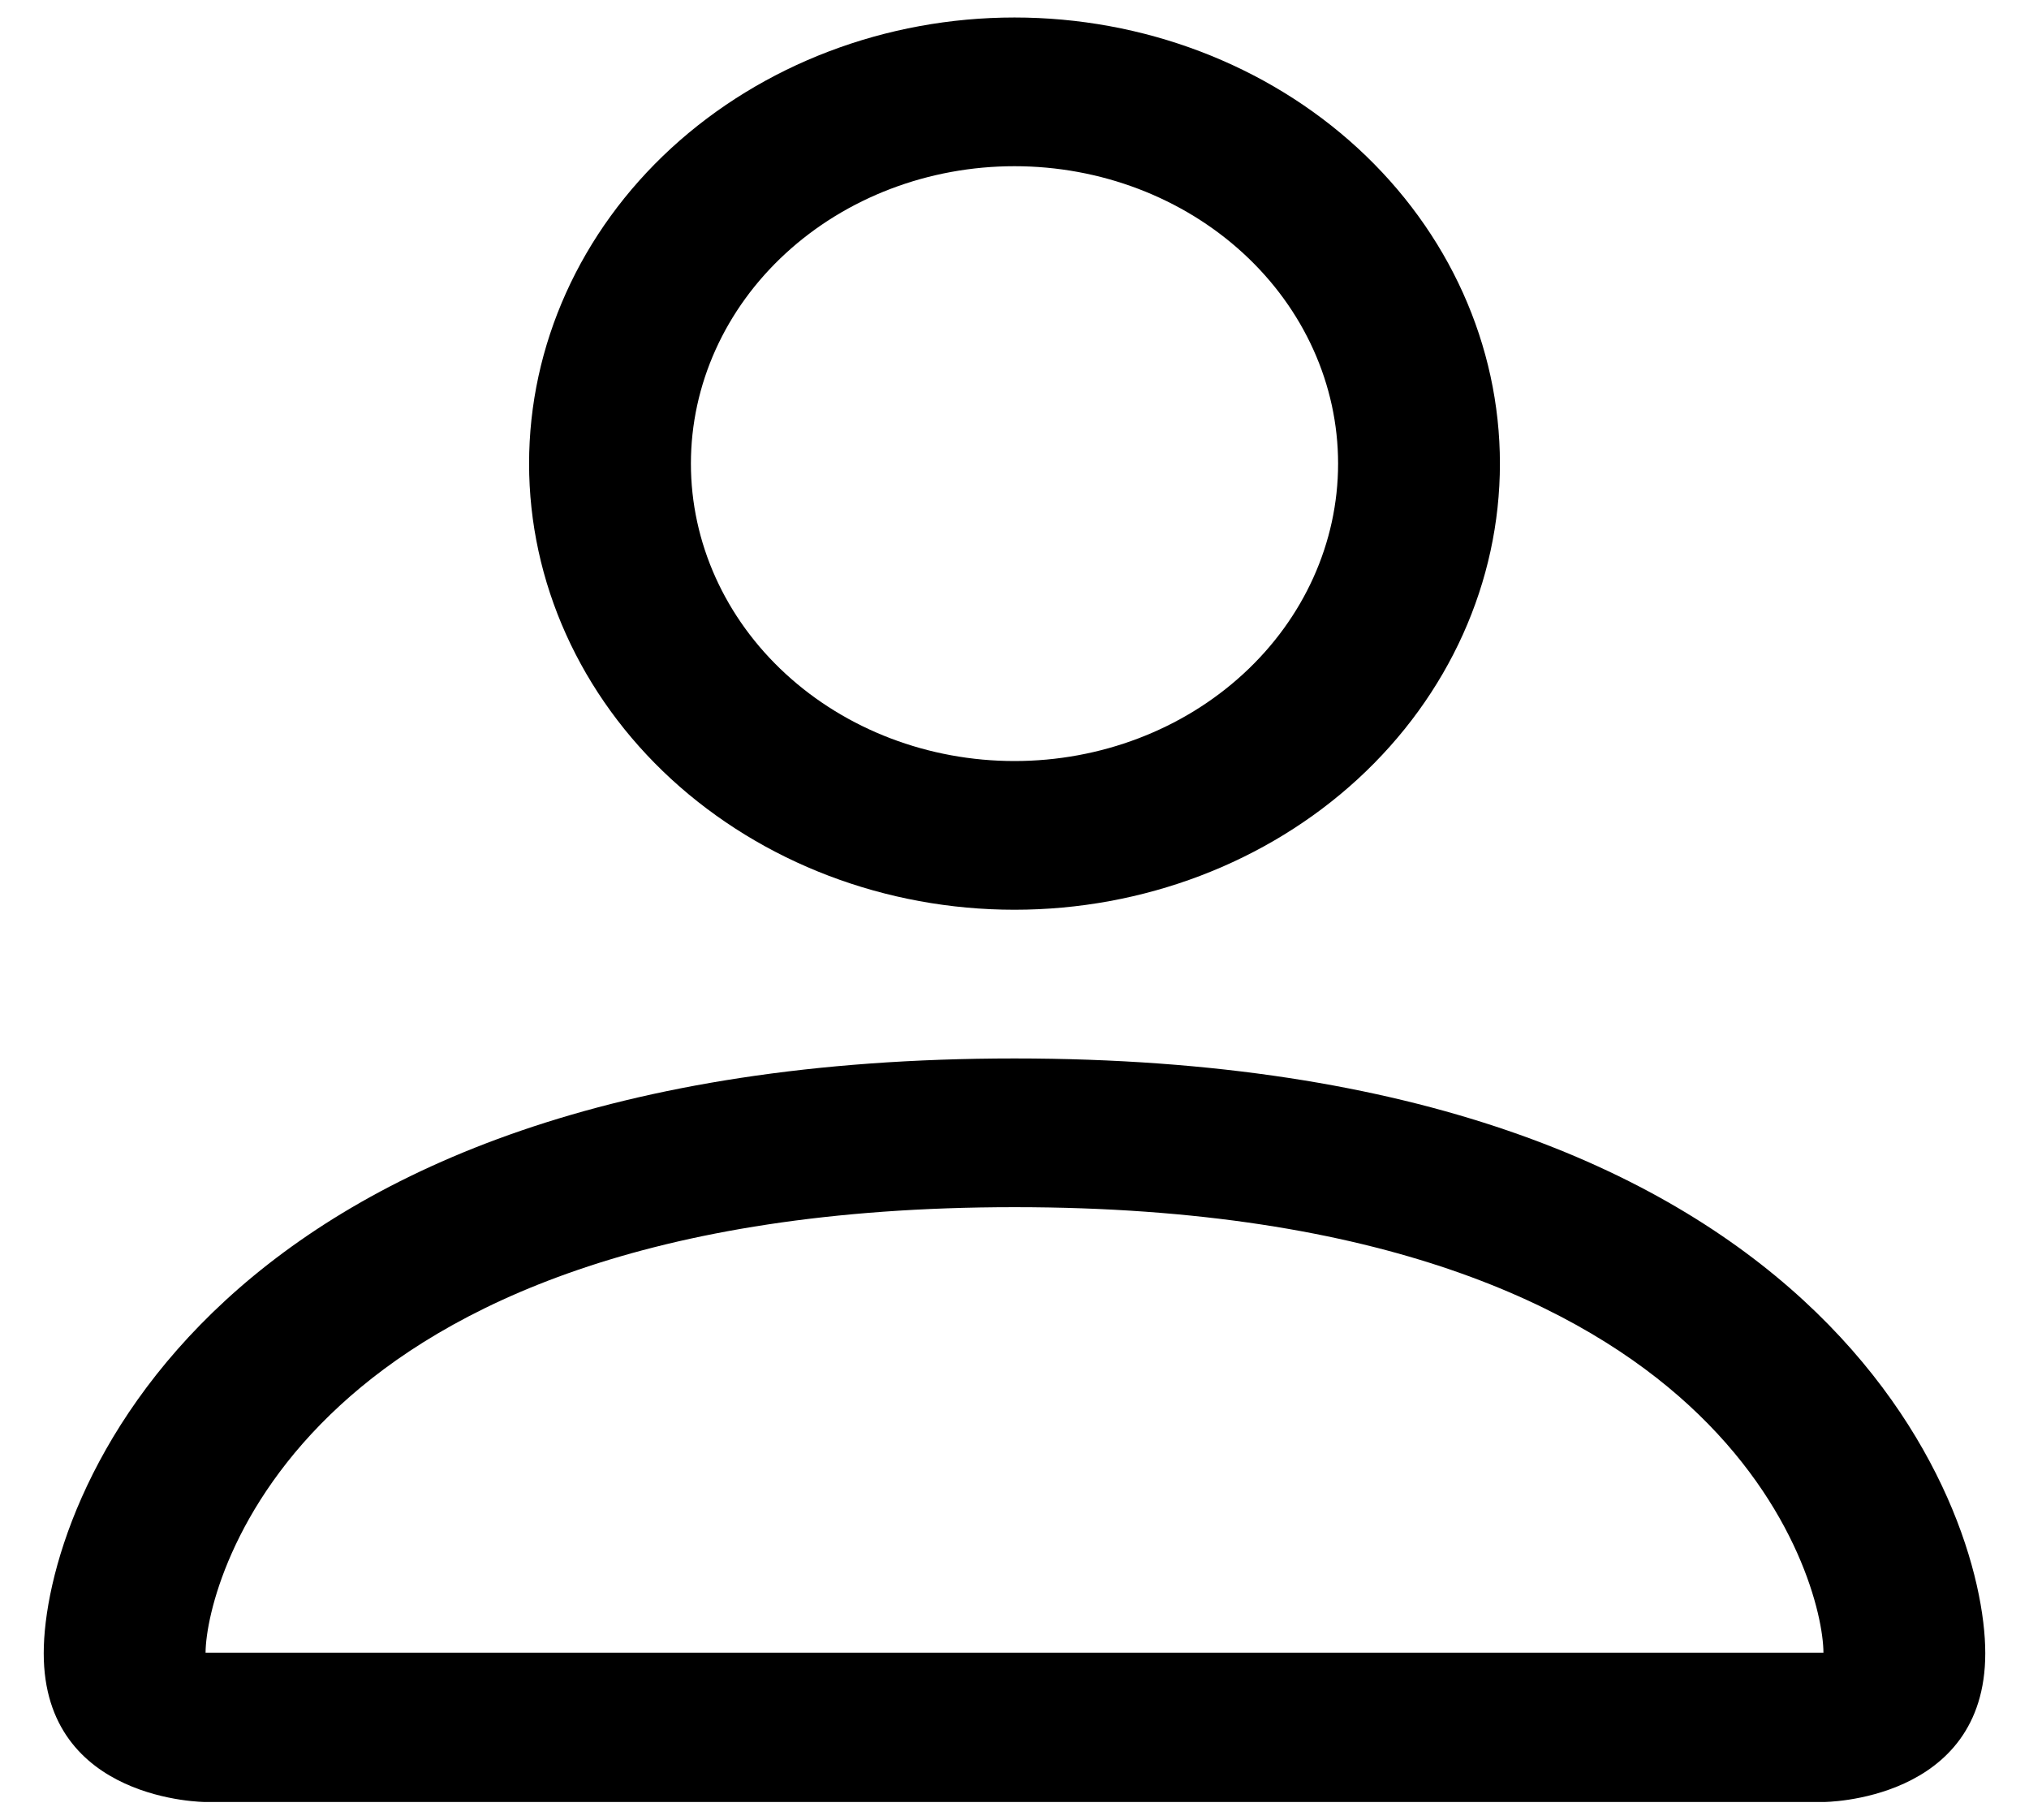
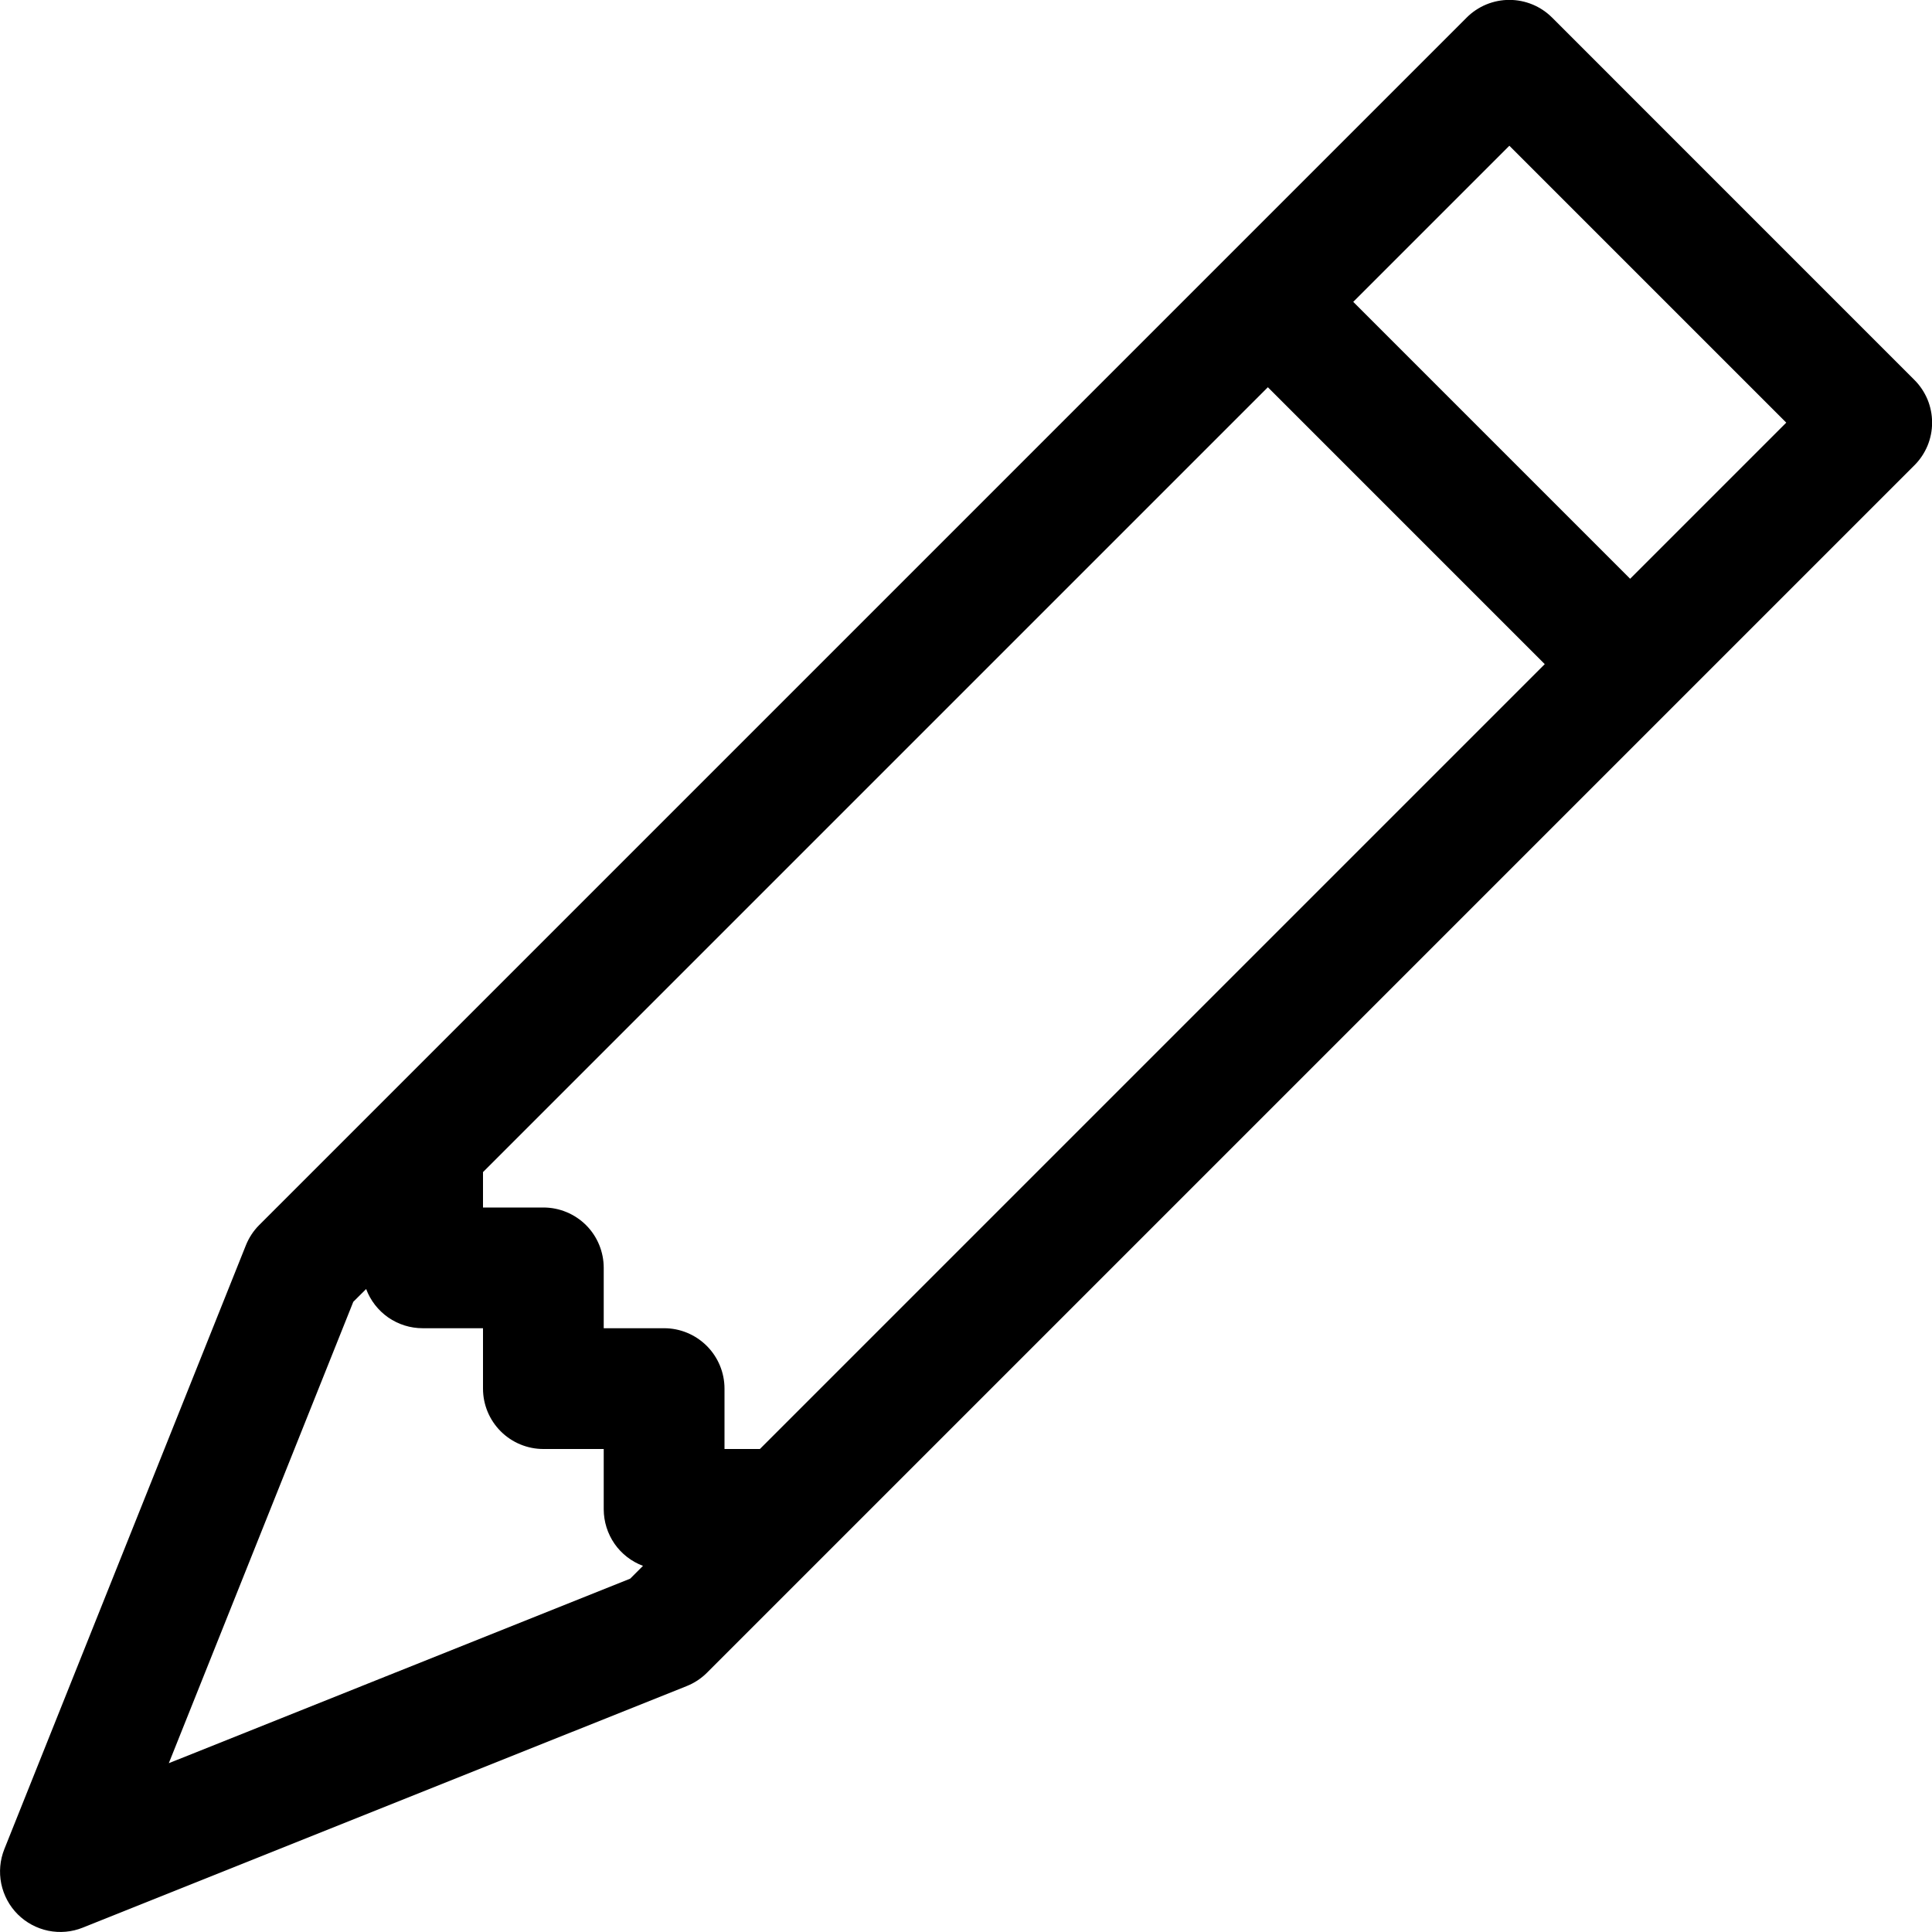
- <svg xmlns="http://www.w3.org/2000/svg" width="29" height="26" viewBox="0 0 29 26" fill="none">
-   <path d="M14.5 13C16.34 13 18.105 12.328 19.406 11.133C20.707 9.937 21.438 8.316 21.438 6.625C21.438 4.934 20.707 3.313 19.406 2.117C18.105 0.922 16.34 0.25 14.5 0.25C12.66 0.25 10.896 0.922 9.594 2.117C8.293 3.313 7.562 4.934 7.562 6.625C7.562 8.316 8.293 9.937 9.594 11.133C10.896 12.328 12.66 13 14.5 13ZM19.125 6.625C19.125 7.752 18.638 8.833 17.77 9.63C16.903 10.427 15.727 10.875 14.5 10.875C13.273 10.875 12.097 10.427 11.23 9.63C10.362 8.833 9.875 7.752 9.875 6.625C9.875 5.498 10.362 4.417 11.23 3.62C12.097 2.823 13.273 2.375 14.5 2.375C15.727 2.375 16.903 2.823 17.77 3.62C18.638 4.417 19.125 5.498 19.125 6.625ZM28.375 23.625C28.375 25.75 26.062 25.75 26.062 25.75H2.938C2.938 25.75 0.625 25.75 0.625 23.625C0.625 21.5 2.938 15.125 14.5 15.125C26.062 15.125 28.375 21.5 28.375 23.625ZM26.062 23.616C26.06 23.094 25.706 21.521 24.139 20.081C22.631 18.695 19.793 17.25 14.5 17.25C9.204 17.25 6.369 18.695 4.862 20.081C3.294 21.521 2.942 23.094 2.938 23.616H26.062Z" fill="black" />
+ <svg xmlns="http://www.w3.org/2000/svg" width="37" height="37" viewBox="0 0 37 37" fill="none">
+   <path d="M28.088 0.337C28.195 0.23 28.323 0.144 28.463 0.086C28.604 0.028 28.754 -0.002 28.906 -0.002C29.058 -0.002 29.209 0.028 29.349 0.086C29.49 0.144 29.617 0.23 29.725 0.337L36.662 7.275C36.77 7.382 36.855 7.51 36.914 7.65C36.972 7.791 37.002 7.941 37.002 8.094C37.002 8.246 36.972 8.396 36.914 8.537C36.855 8.677 36.77 8.805 36.662 8.912L13.537 32.037C13.426 32.147 13.294 32.234 13.149 32.291L1.586 36.916C1.376 37.001 1.146 37.021 0.924 36.976C0.703 36.93 0.499 36.821 0.339 36.661C0.179 36.501 0.07 36.297 0.024 36.075C-0.021 35.854 -0.001 35.623 0.083 35.413L4.708 23.851C4.766 23.706 4.852 23.573 4.963 23.462L28.088 0.337ZM25.916 5.781L31.219 11.084L34.209 8.094L28.906 2.791L25.916 5.781ZM29.584 12.719L24.281 7.416L9.25 22.447V23.125H10.406C10.713 23.125 11.007 23.247 11.224 23.463C11.441 23.68 11.562 23.974 11.562 24.281V25.437H12.719C13.025 25.437 13.319 25.559 13.536 25.776C13.753 25.993 13.875 26.287 13.875 26.593V27.75H14.553L29.584 12.719ZM7.012 24.686L6.766 24.931L3.233 33.767L12.069 30.233L12.314 29.988C12.094 29.906 11.903 29.758 11.769 29.565C11.635 29.371 11.563 29.142 11.562 28.906V27.75H10.406C10.1 27.75 9.806 27.628 9.589 27.411C9.372 27.194 9.25 26.9 9.25 26.593V25.437H8.094C7.858 25.437 7.629 25.365 7.435 25.231C7.242 25.096 7.094 24.906 7.012 24.686Z" fill="black" />
</svg>
